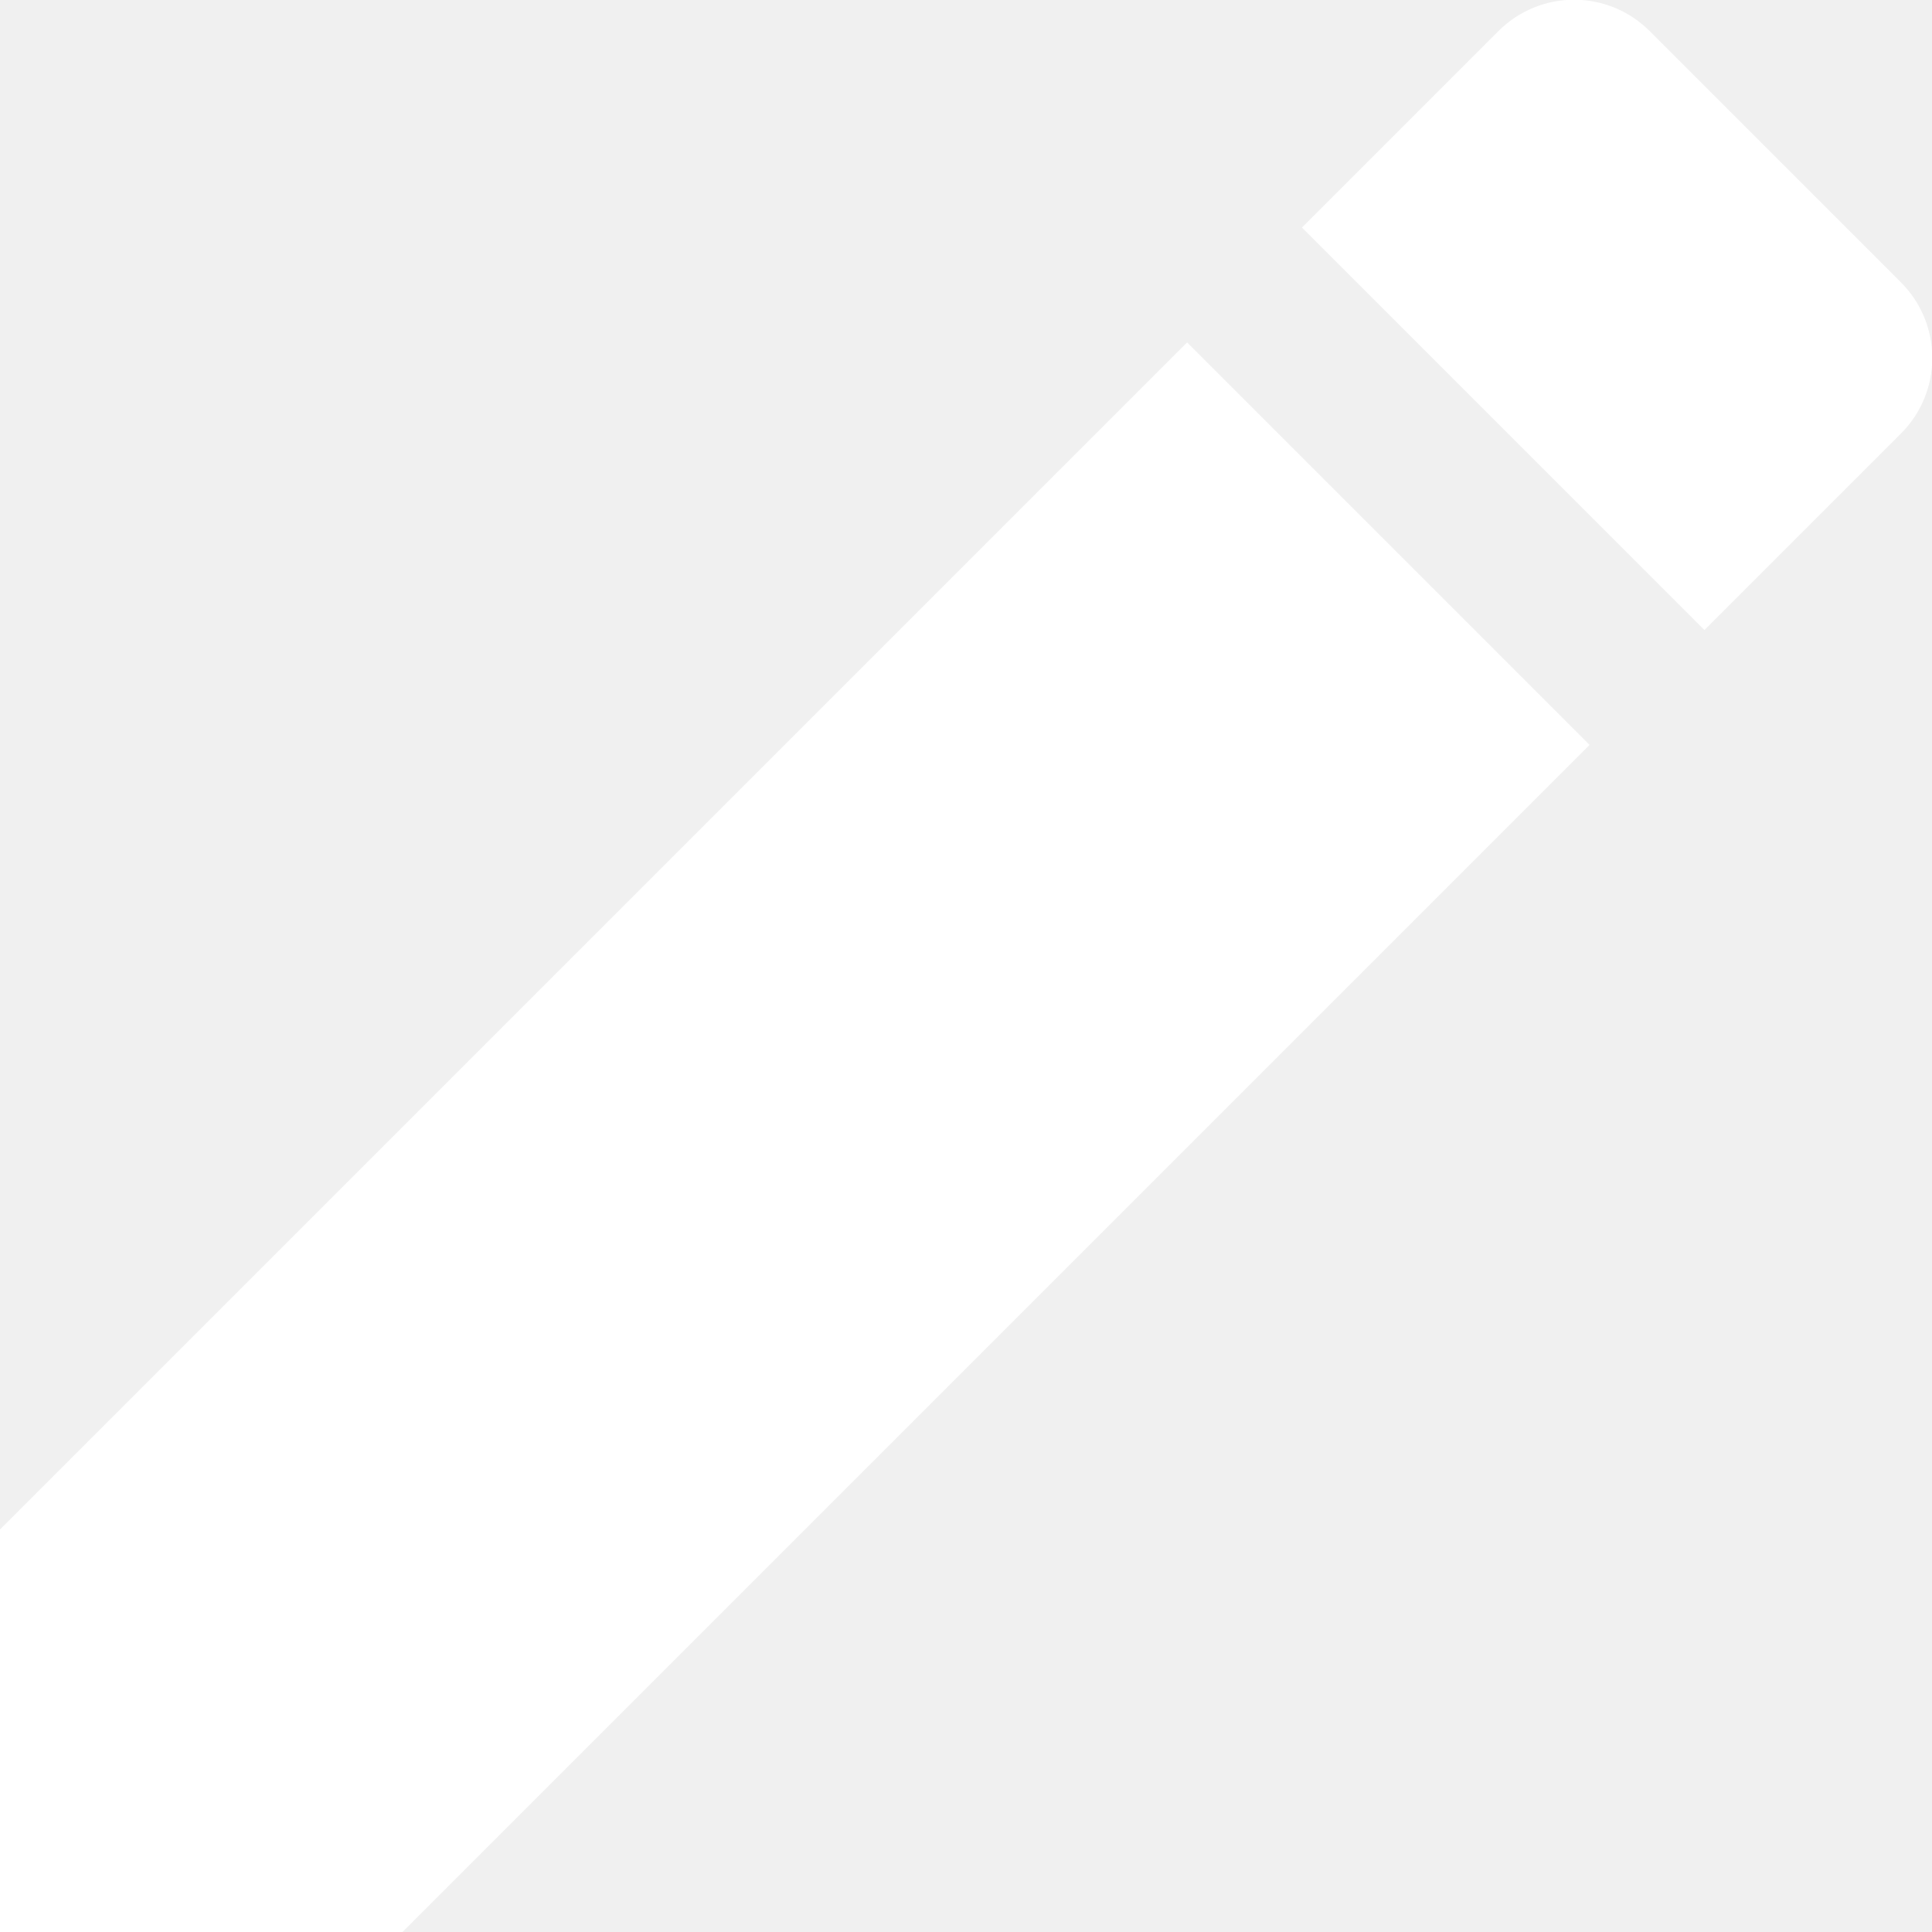
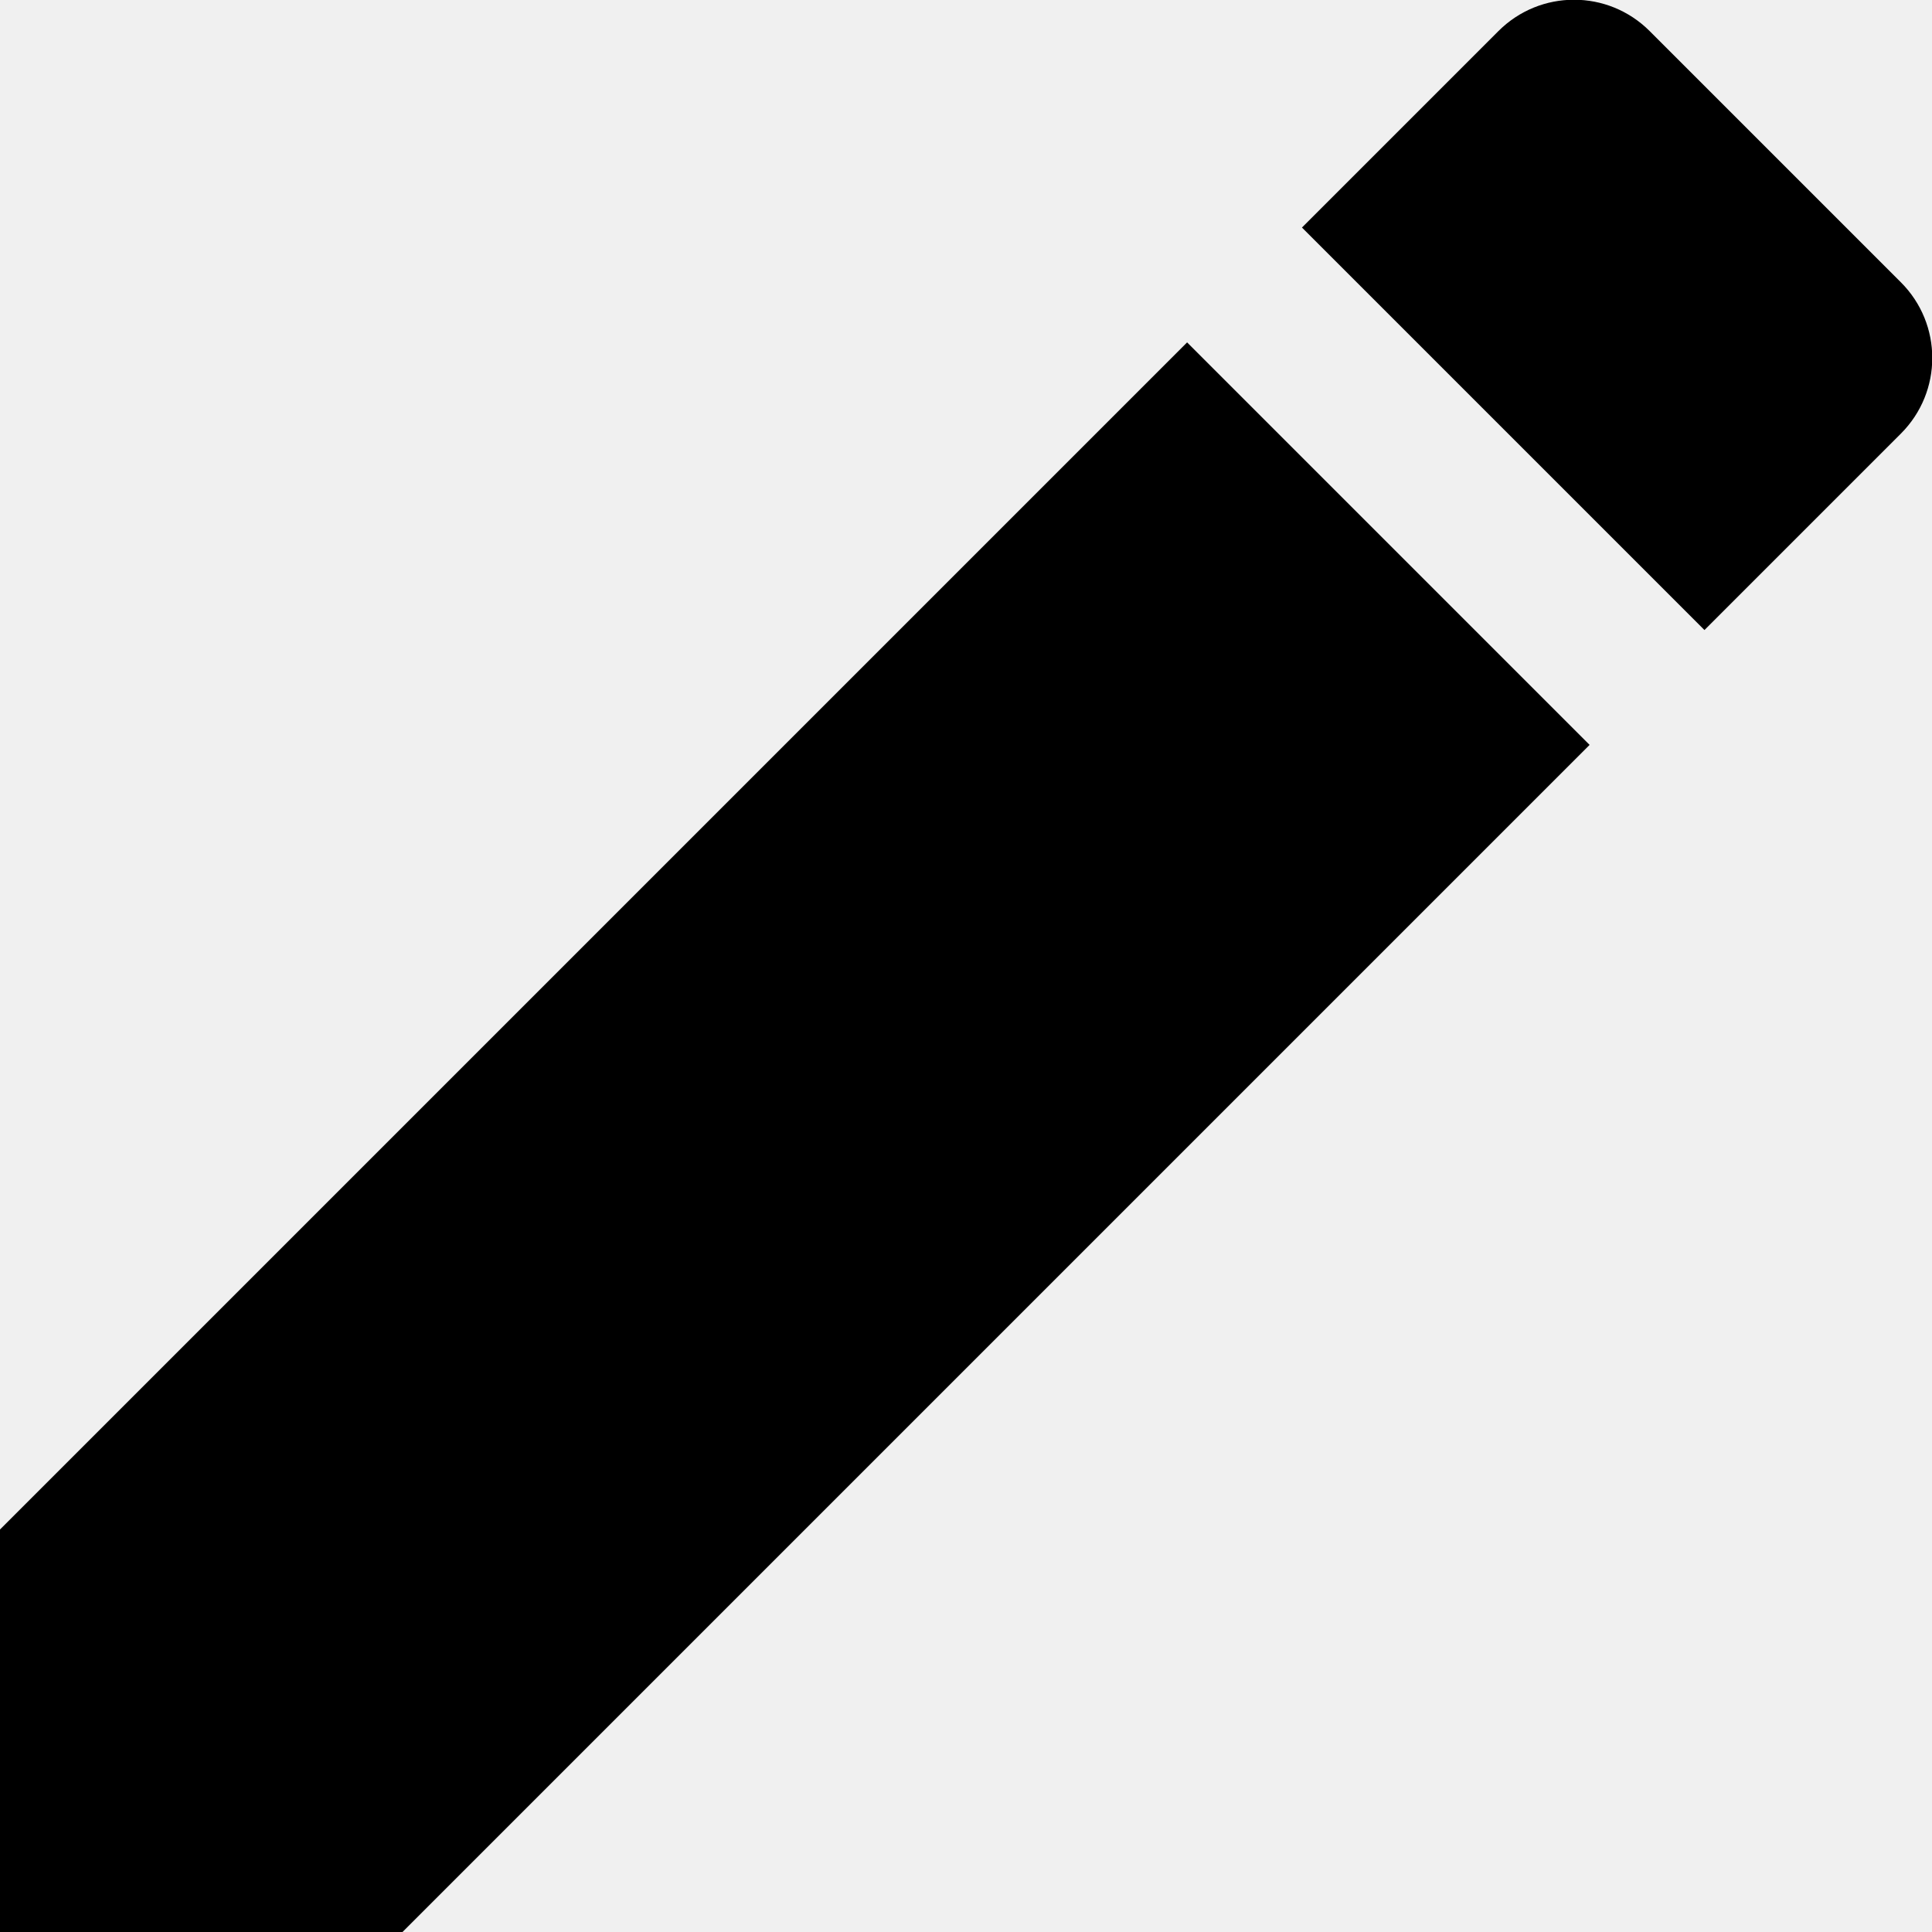
- <svg xmlns="http://www.w3.org/2000/svg" width="18" height="18" viewBox="0 0 18 18" fill="none">
-   <path d="M0 14.25V18H3.75L14.81 6.94L11.06 3.19L0 14.25ZM17.71 4.04C18.1 3.65 18.1 3.02 17.71 2.63L15.37 0.29C14.98 -0.1 14.35 -0.1 13.96 0.29L12.13 2.12L15.88 5.87L17.71 4.04Z" fill="white" />
+ <svg xmlns="http://www.w3.org/2000/svg" width="18" height="18" viewBox="0 0 18 18">
+   <path d="M0 14.25V18H3.75L14.81 6.94L11.06 3.19L0 14.25ZM17.71 4.04C18.1 3.65 18.1 3.02 17.71 2.63L15.37 0.29C14.98 -0.1 14.35 -0.1 13.96 0.29L12.13 2.12L15.88 5.87L17.71 4.04Z" />
</svg>
